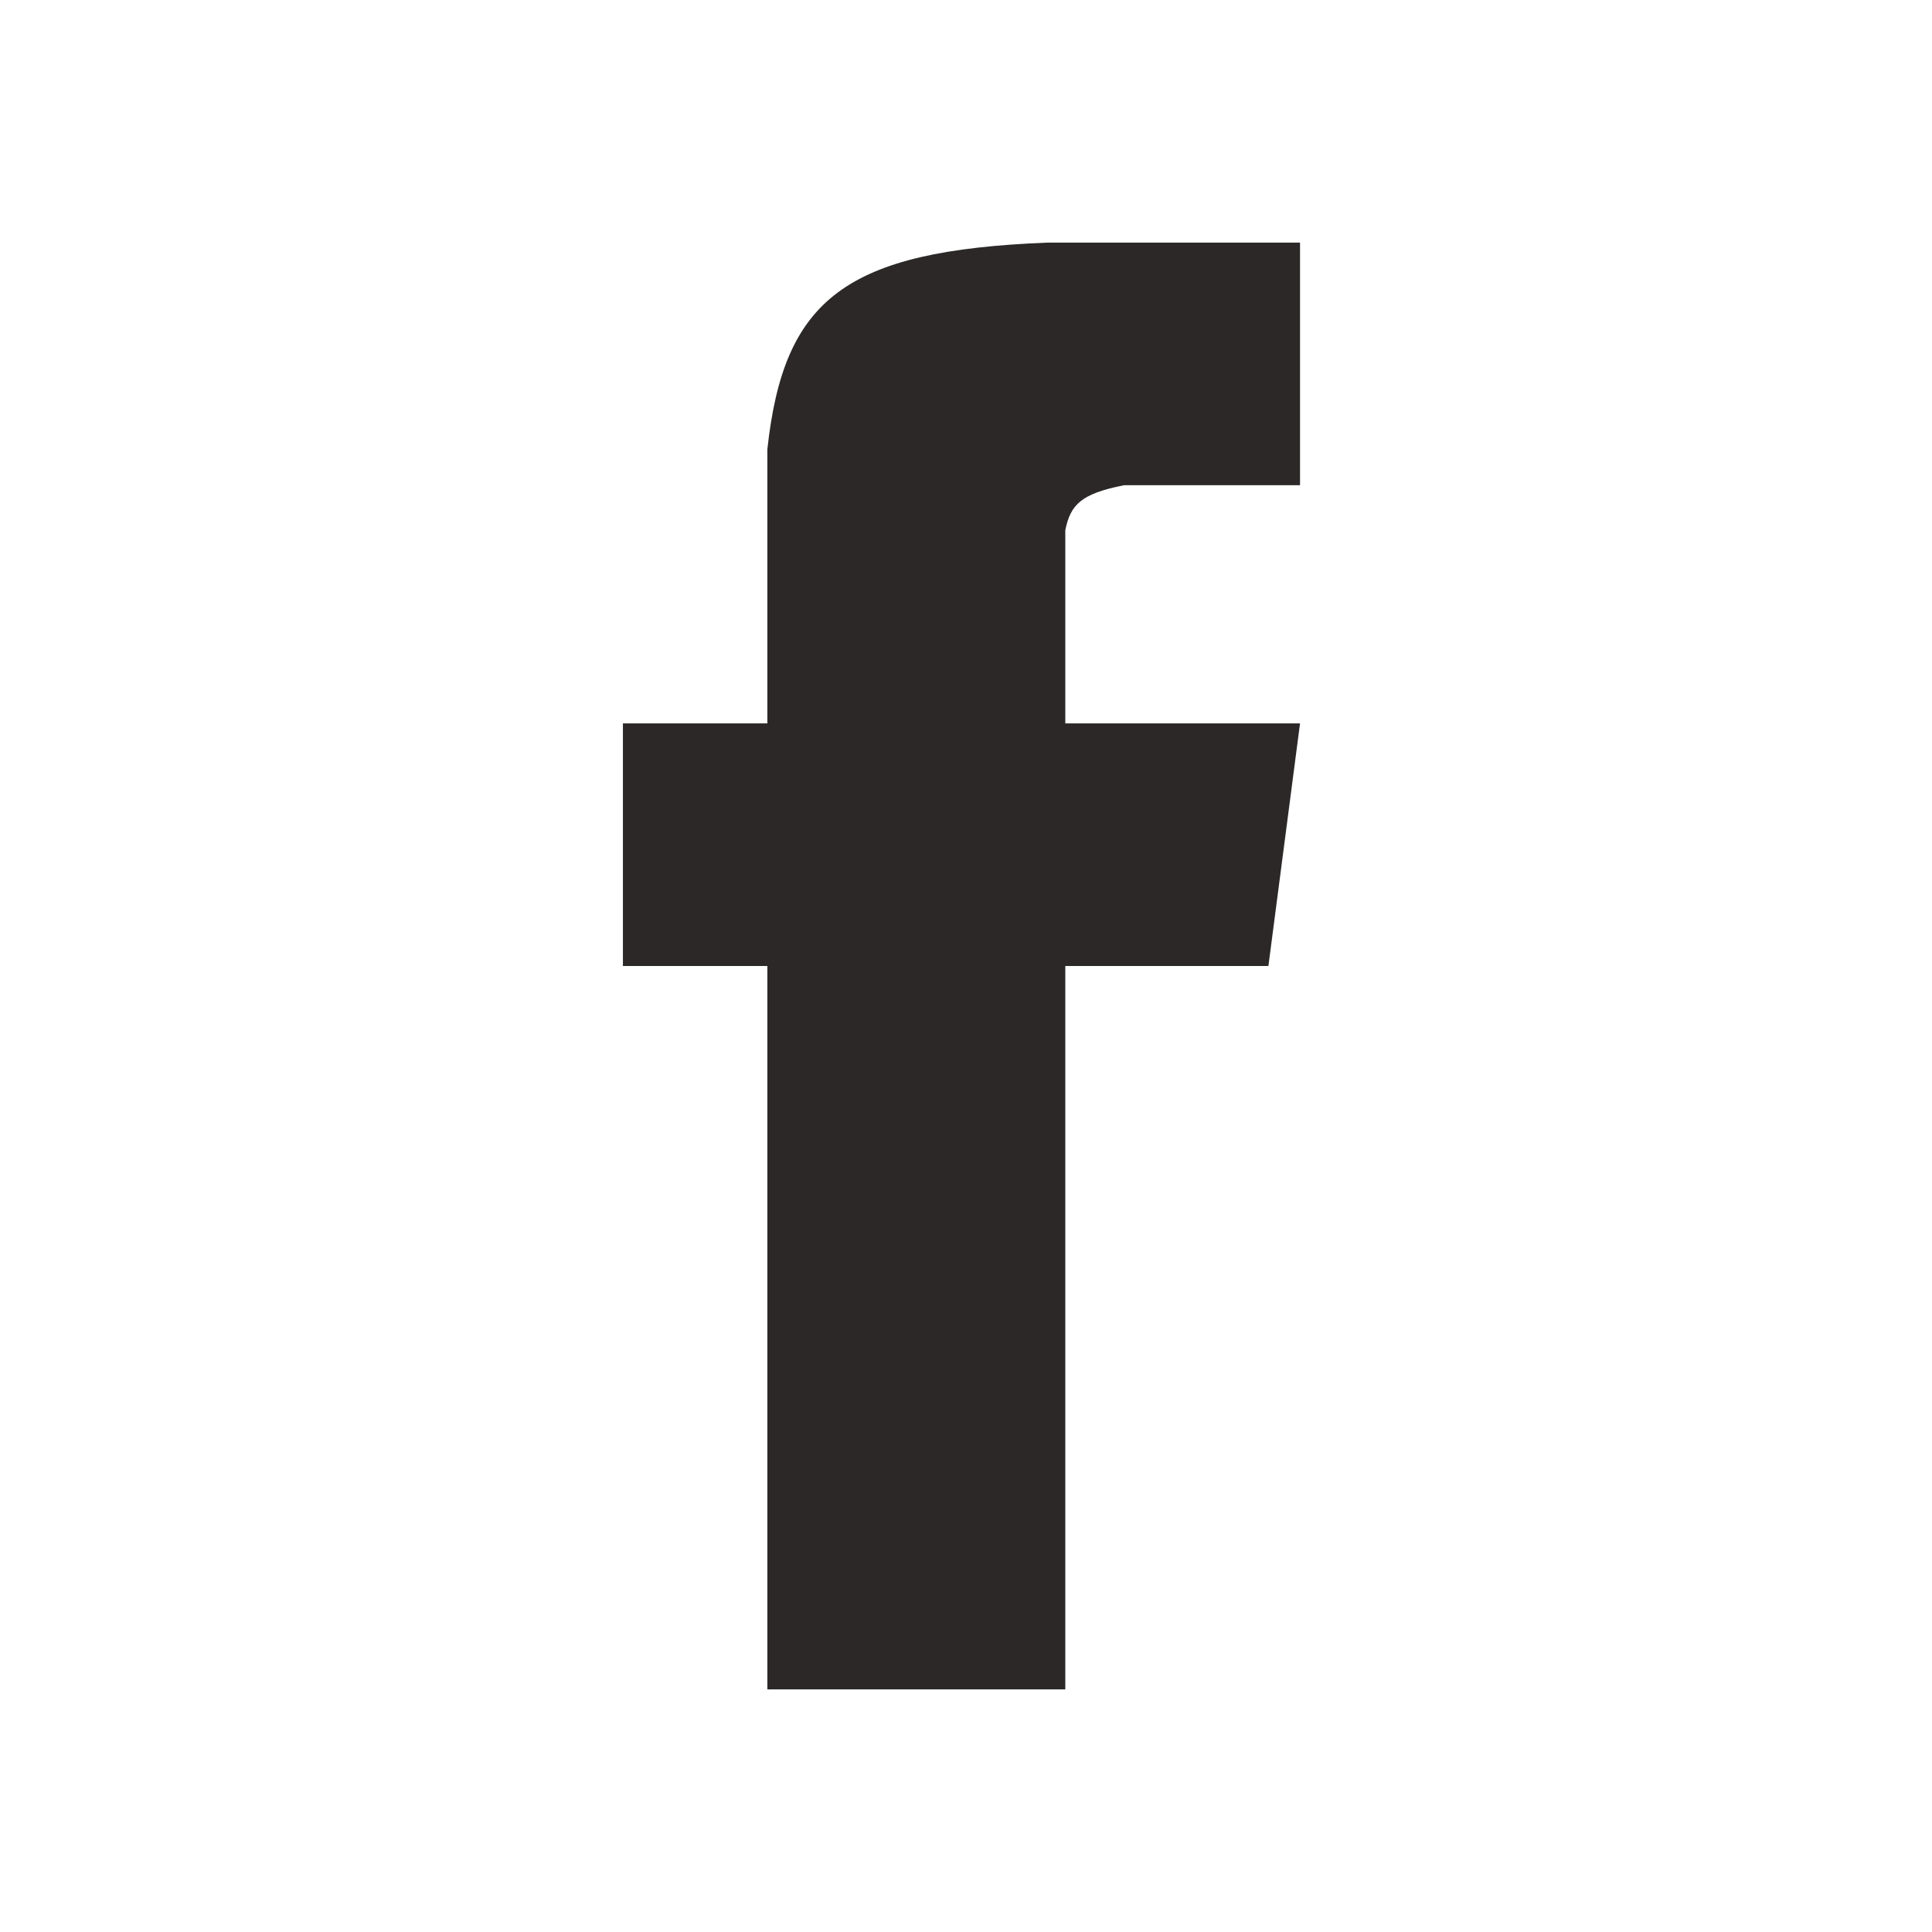
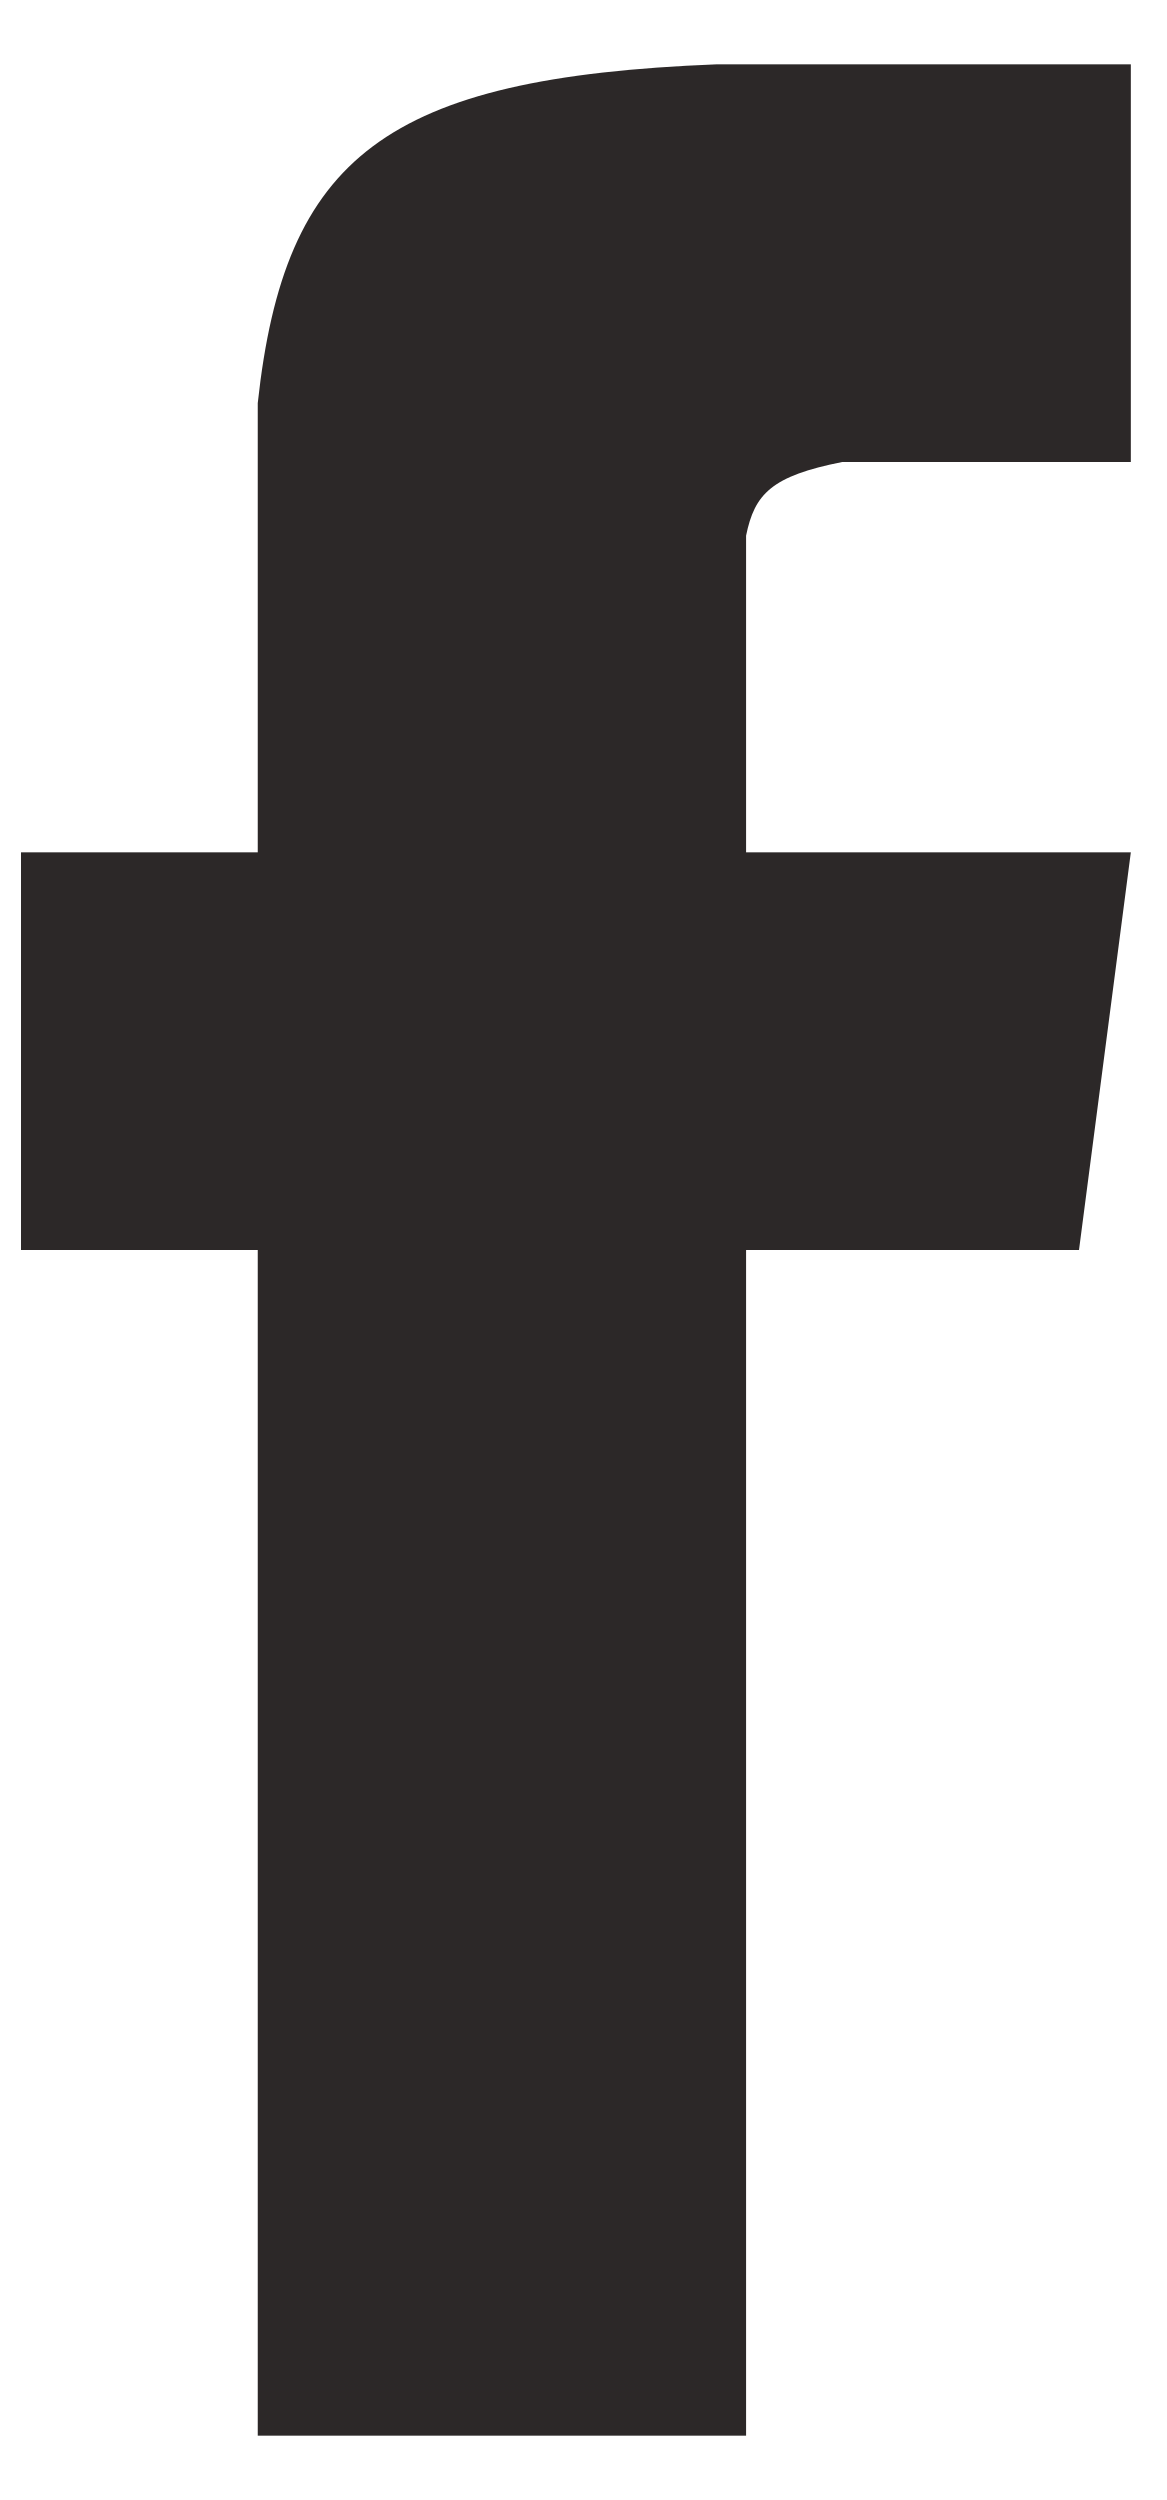
- <svg xmlns="http://www.w3.org/2000/svg" width="38" height="38" viewBox="0 0 38 38" fill="none">
-   <path d="M20.953 33.228H15.093V19H12.252V14.228H15.093V8.837C15.414 5.881 16.622 4.93 20.598 4.772H25.57V9.544H22.107C21.259 9.712 21.056 9.927 20.953 10.428V14.228H25.57L24.948 19H20.953V33.228Z" fill="#2C2828" />
+ <svg xmlns="http://www.w3.org/2000/svg" width="14" height="30" viewBox="0 0 14 30" fill="none">
+   <path d="M8.953 29.228H3.093V15H0.252V10.228H3.093V4.837C3.414 1.881 4.622 0.93 8.598 0.772H13.57V5.544H10.107C9.258 5.712 9.055 5.927 8.953 6.428V10.228H13.57L12.948 15H8.953V29.228Z" fill="#2C2828" />
</svg>
